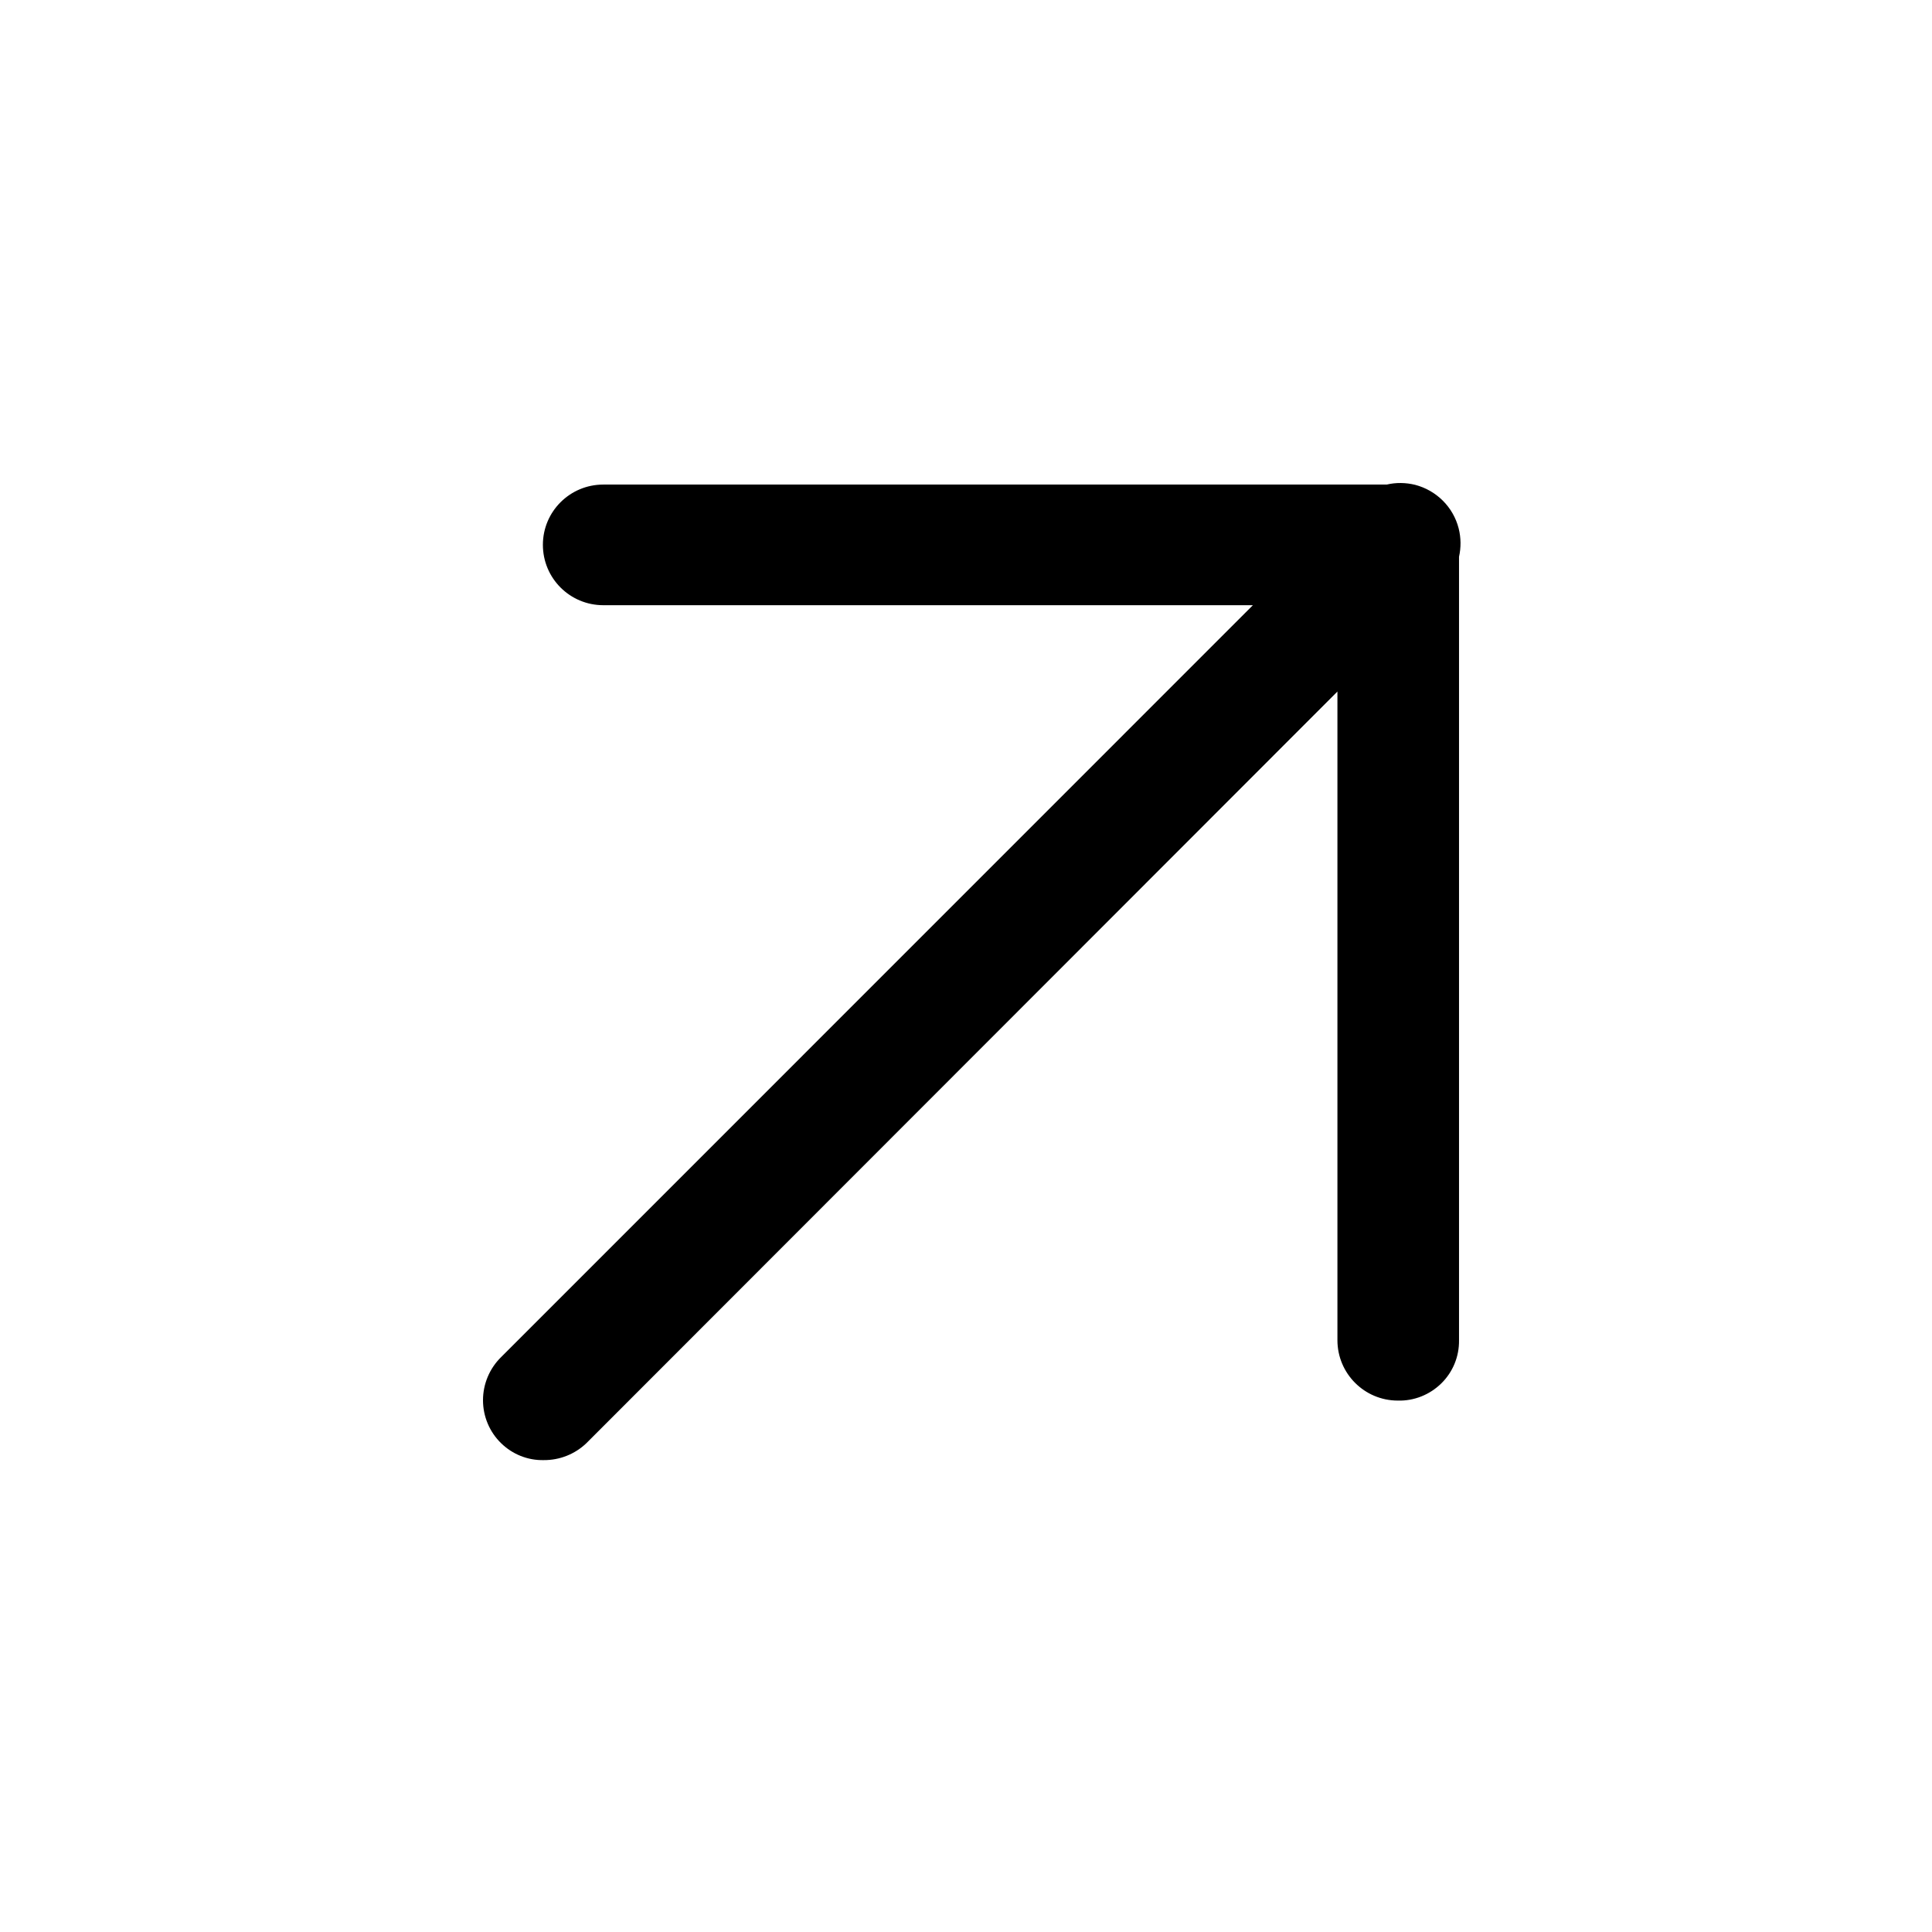
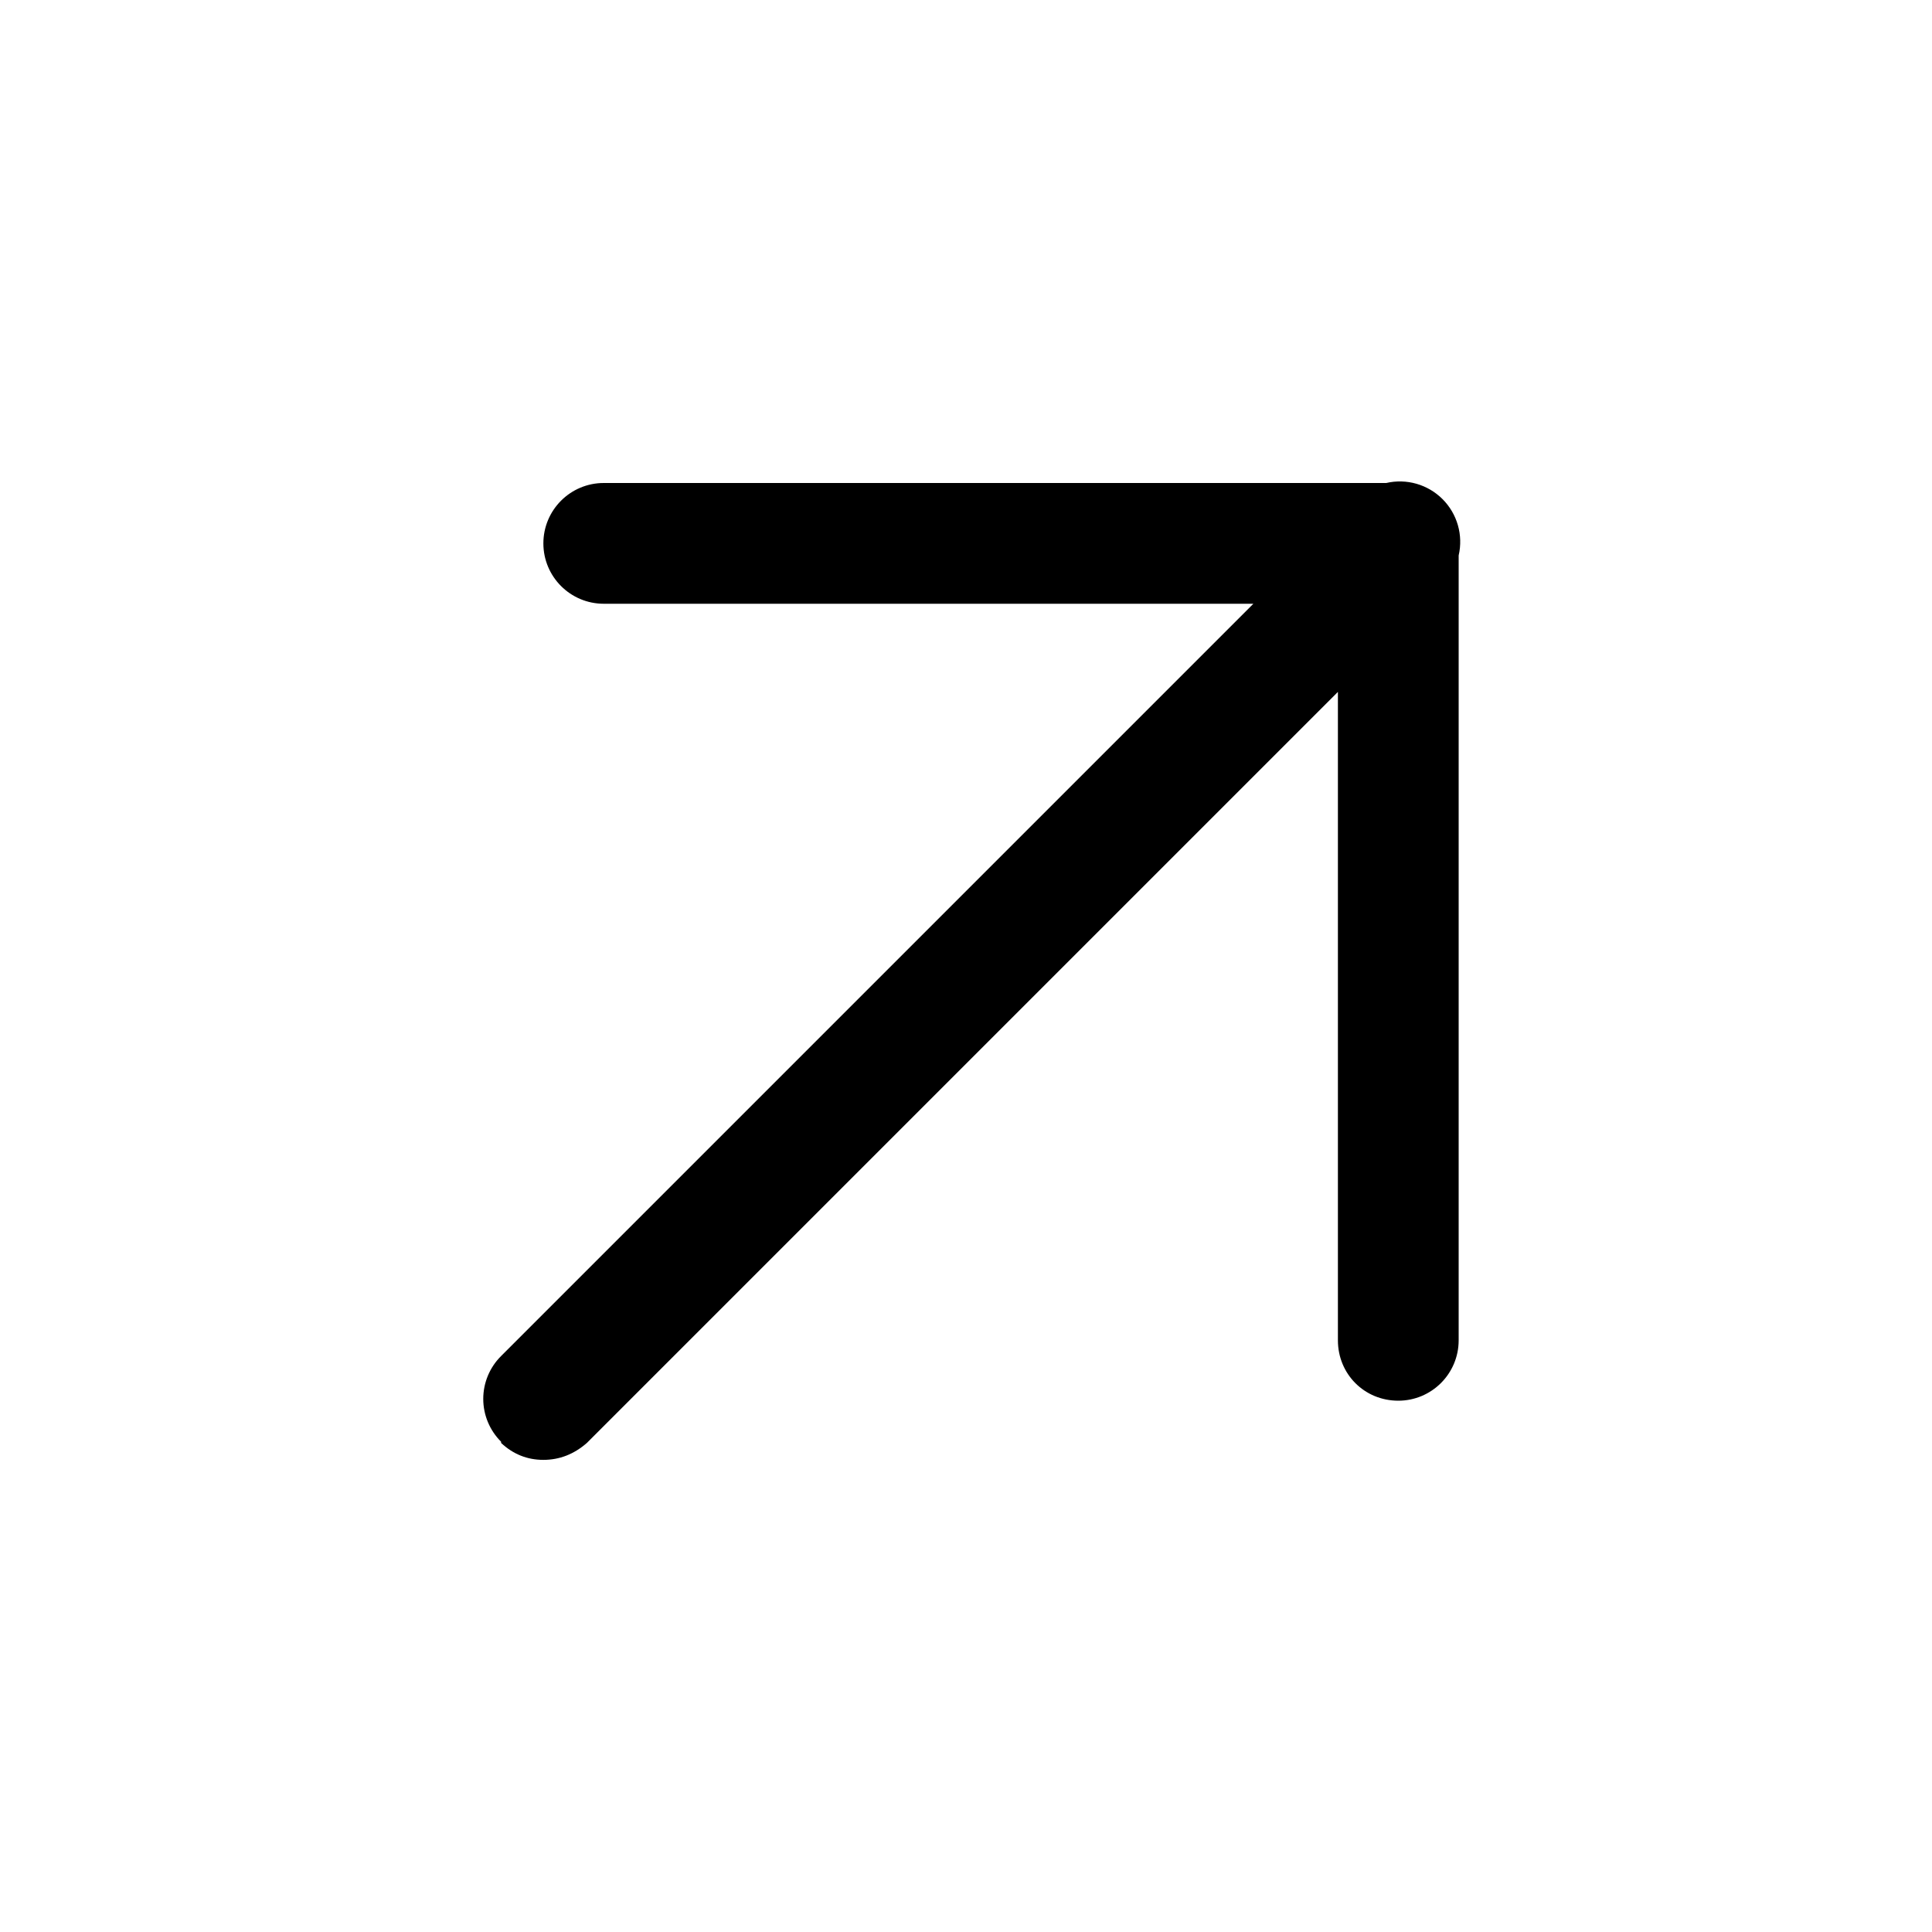
- <svg xmlns="http://www.w3.org/2000/svg" width="16" height="16" viewBox="0 0 16 16" aria-hidden="true">
-   <g transform="translate(4 4)">
-     <path fill="currentColor" fill-rule="nonzero" d="M 0.15 7.952 C 0.244 8.044 0.371 8.095 0.503 8.092 C 0.634 8.093 0.761 8.043 0.856 7.952 L 7.076 1.727 L 7.076 7.099 C 7.076 7.375 7.3 7.599 7.576 7.599 C 7.71 7.603 7.84 7.551 7.936 7.457 C 8.032 7.363 8.085 7.234 8.083 7.099 L 8.083 0.611 C 8.1 0.535 8.1 0.455 8.08 0.376 C 8.035 0.199 7.896 0.061 7.719 0.015 C 7.641 -0.004 7.561 -0.005 7.484 0.013 L 0.996 0.013 C 0.72 0.013 0.496 0.236 0.496 0.512 C 0.496 0.789 0.72 1.012 0.996 1.012 L 6.376 1.012 L 0.15 7.239 C 0.054 7.333 0 7.462 0 7.596 C 0 7.73 0.054 7.859 0.15 7.952 Z" />
-   </g>
+ <svg xmlns="http://www.w3.org/2000/svg" width="16" height="16" aria-hidden="true" viewBox="0 0 16 16">
+   <path fill="currentColor" d="M4.15 11.95q.15.14.35.14.2 0 .36-.14l6.22-6.22v5.37c0 .28.22.5.5.5a.5.5 0 0 0 .5-.5V4.6a.5.5 0 0 0-.6-.6H5a.5.5 0 1 0 0 1h5.38l-6.23 6.23a.5.5 0 0 0 0 .71" />
</svg>
